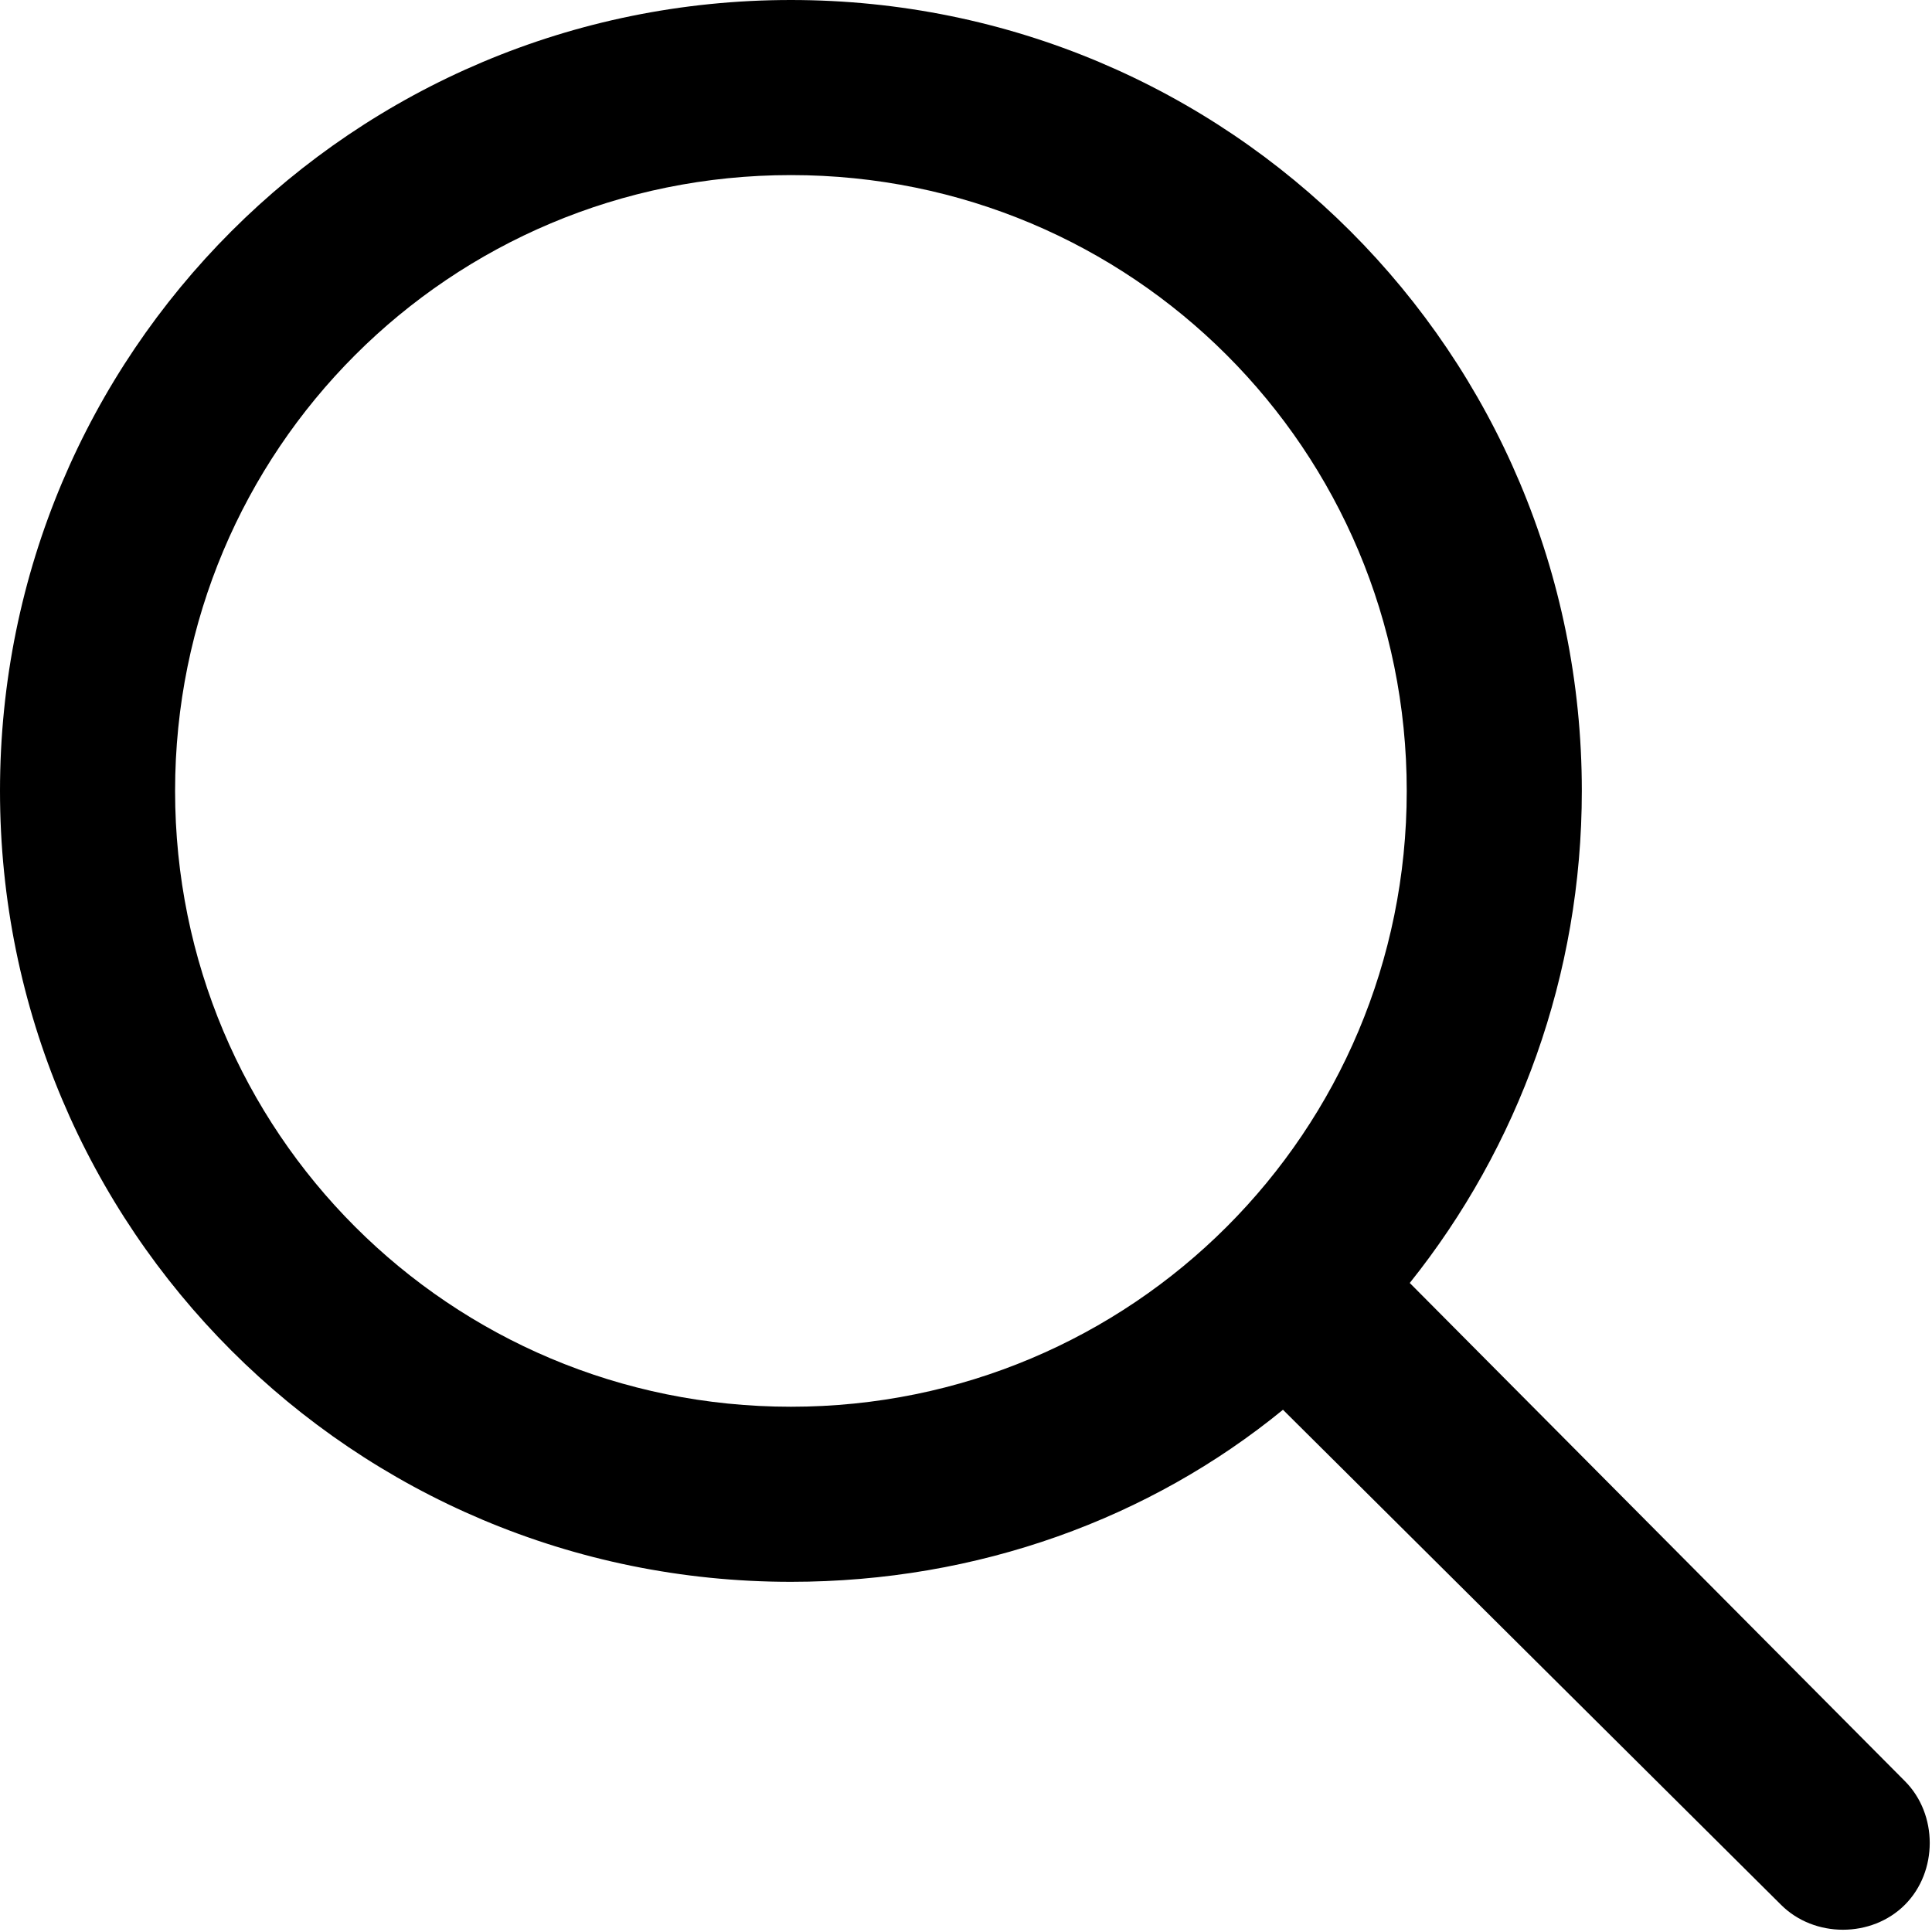
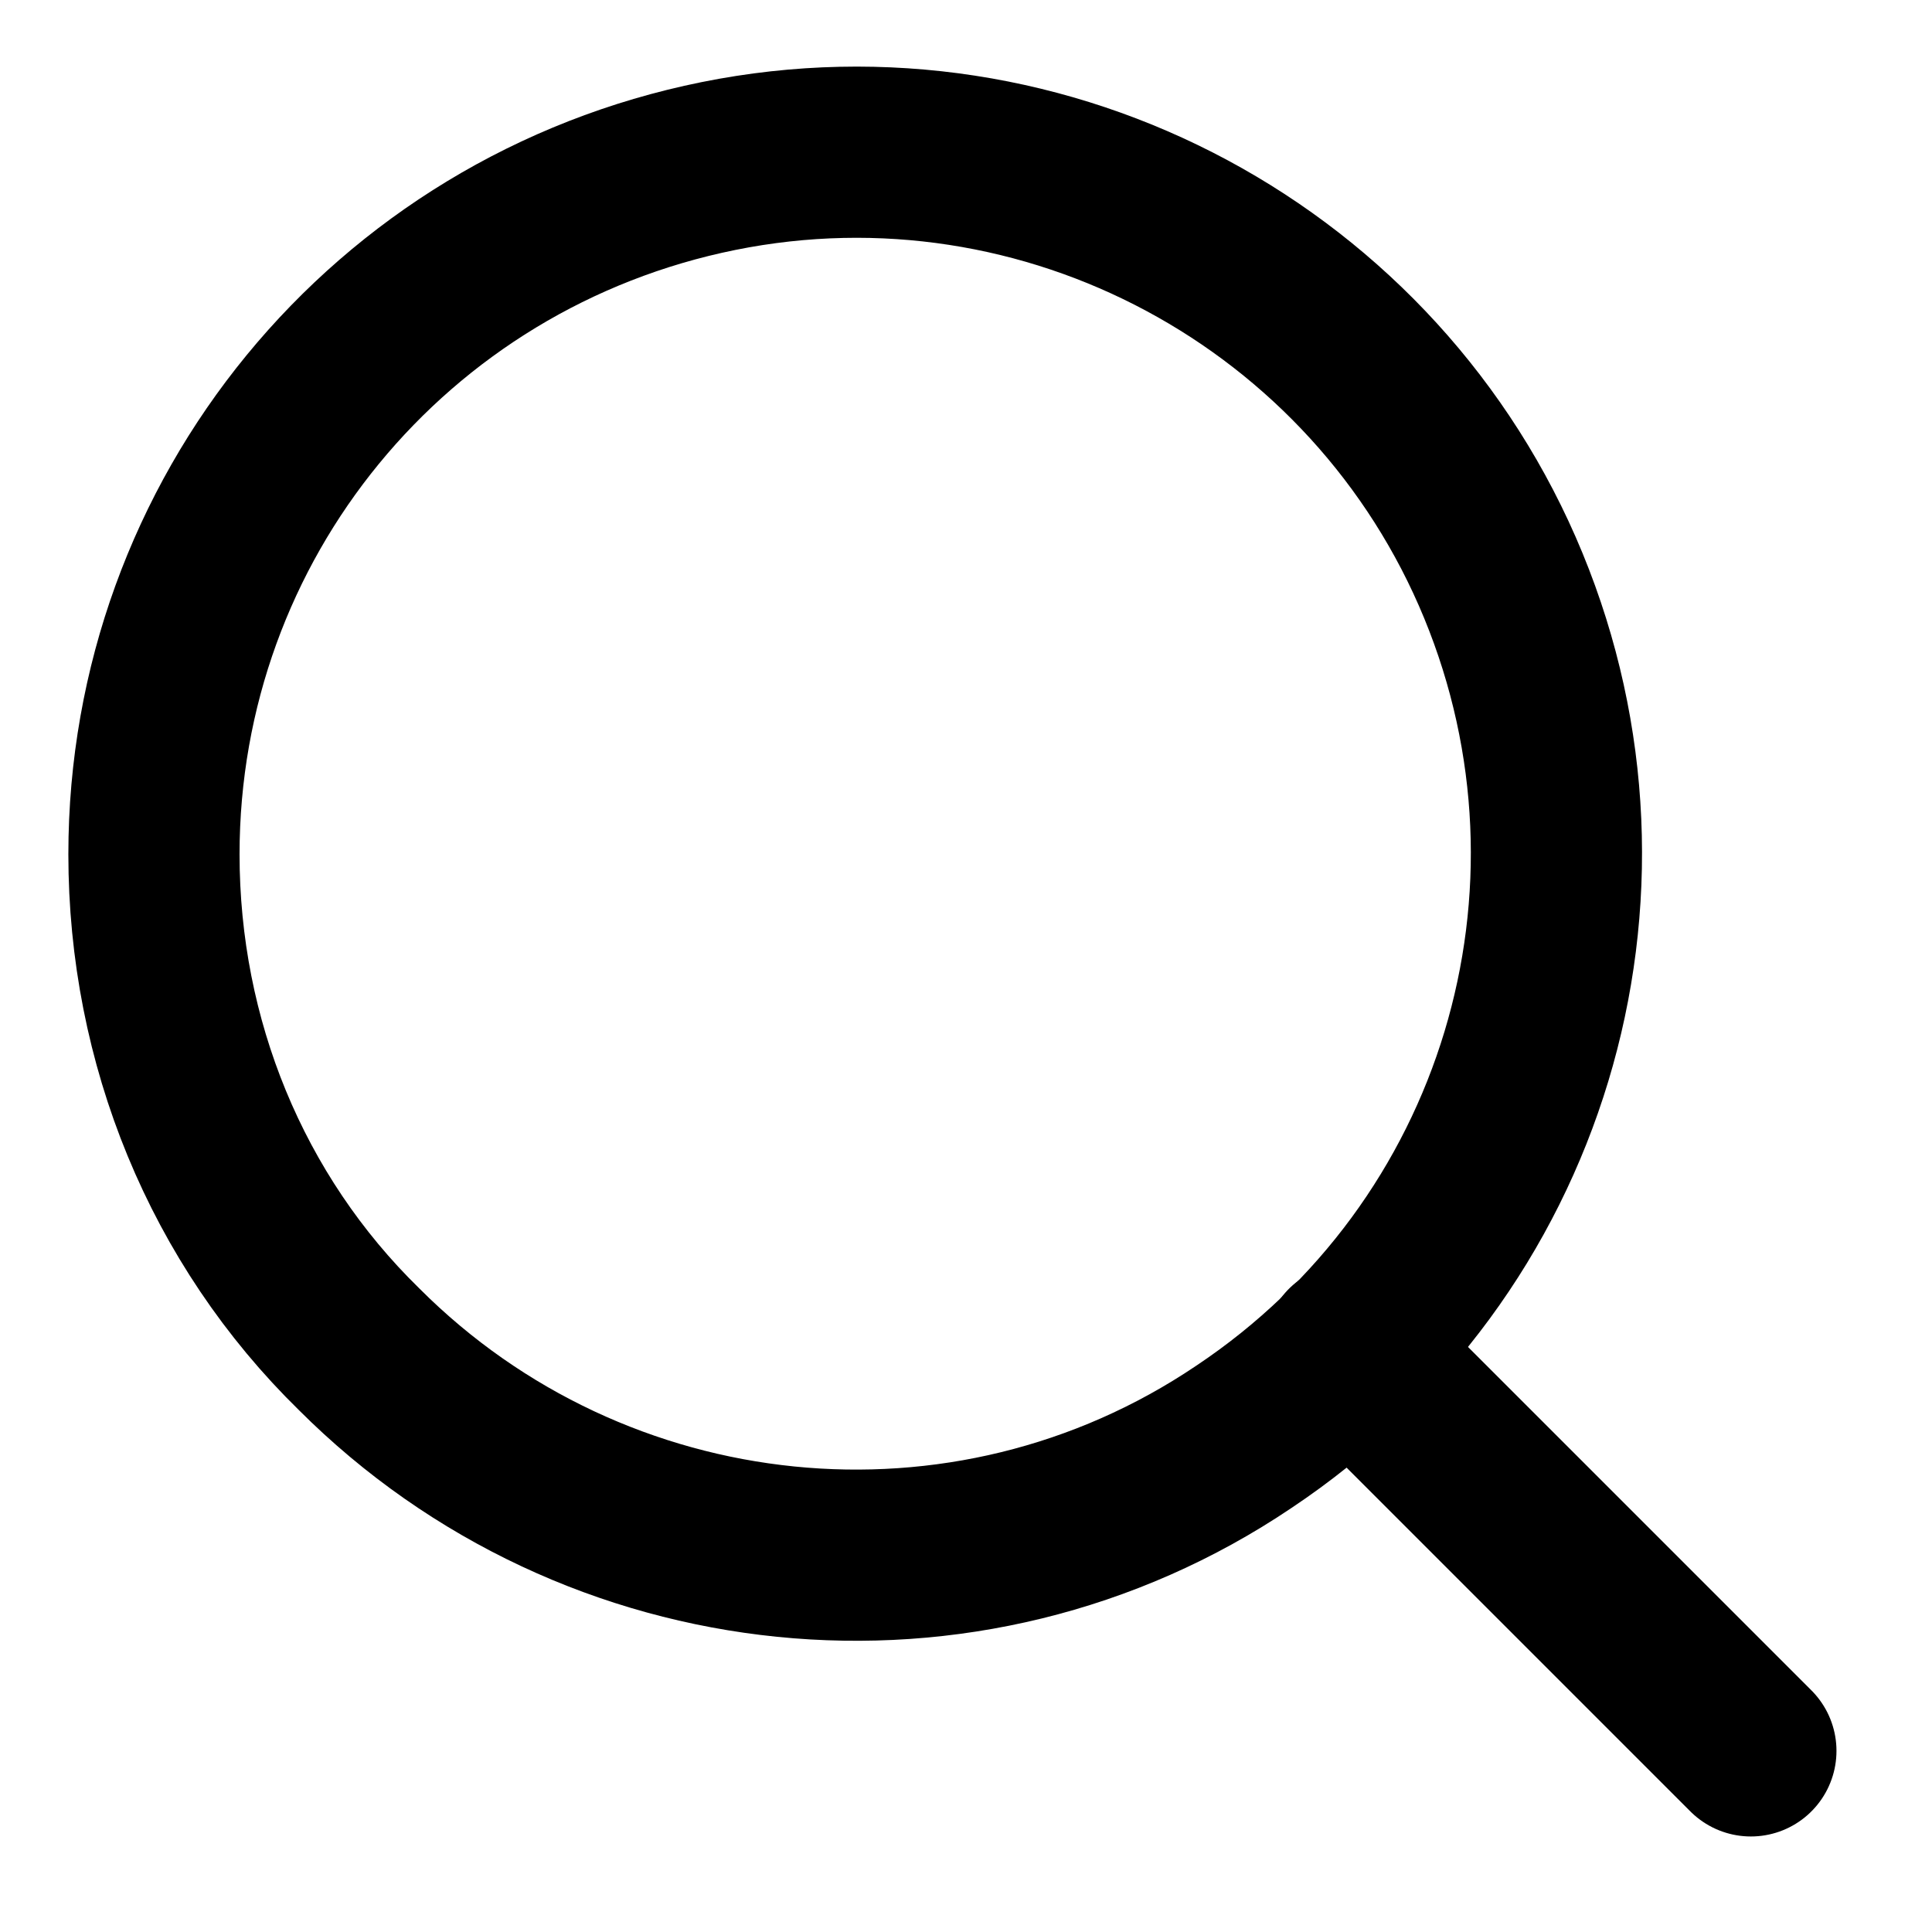
<svg xmlns="http://www.w3.org/2000/svg" version="1.1" id="Capa_1" x="0px" y="0px" viewBox="0 0 64 64" style="enable-background:new 0 0 64 64;" xml:space="preserve">
  <style type="text/css">
- 	.st0{fill-rule:evenodd;clip-rule:evenodd;}
+ 	.st0{fill:none;stroke:#000000;stroke-width:5.671;stroke-linecap:round;stroke-linejoin:round;stroke-miterlimit:10.24;}
</style>
  <g id="SVGRepo_bgCarrier">
</g>
  <g id="SVGRepo_tracerCarrier">
</g>
  <g id="SVGRepo_iconCarrier">
-     <path class="st0" d="M46.7,42.5c3.6-4.5,5.7-10.2,5.7-16.3C52.4,11.7,40.7,0,26.2,0C11.7,0,0,11.7,0,26.2   c0,14.5,11.7,26.2,26.2,26.2c6.2,0,11.9-2.1,16.3-5.7L59,63.1c1.1,1.1,3,1.1,4.1,0c1.1-1.1,1.1-3,0-4.1L46.7,42.5z M26.2,46.6   c-11.3,0-20.4-9.1-20.4-20.4S14.9,5.8,26.2,5.8s20.4,9.1,20.4,20.4S37.5,46.6,26.2,46.6z" />
+     <path class="st0" d="M5.1,28.3c0-11.1,7.8-20.6,18.7-22.8c10.9-2.2,21.8,3.7,26,13.9c4.2,10.2,0.7,22-8.6,28.2   c-9.2,6.2-21.5,4.9-29.3-2.9C7.5,40.4,5.1,34.5,5.1,28.3z" />
+     <path class="st0" d="M44.7,44.7L58,58" />
  </g>
</svg>
